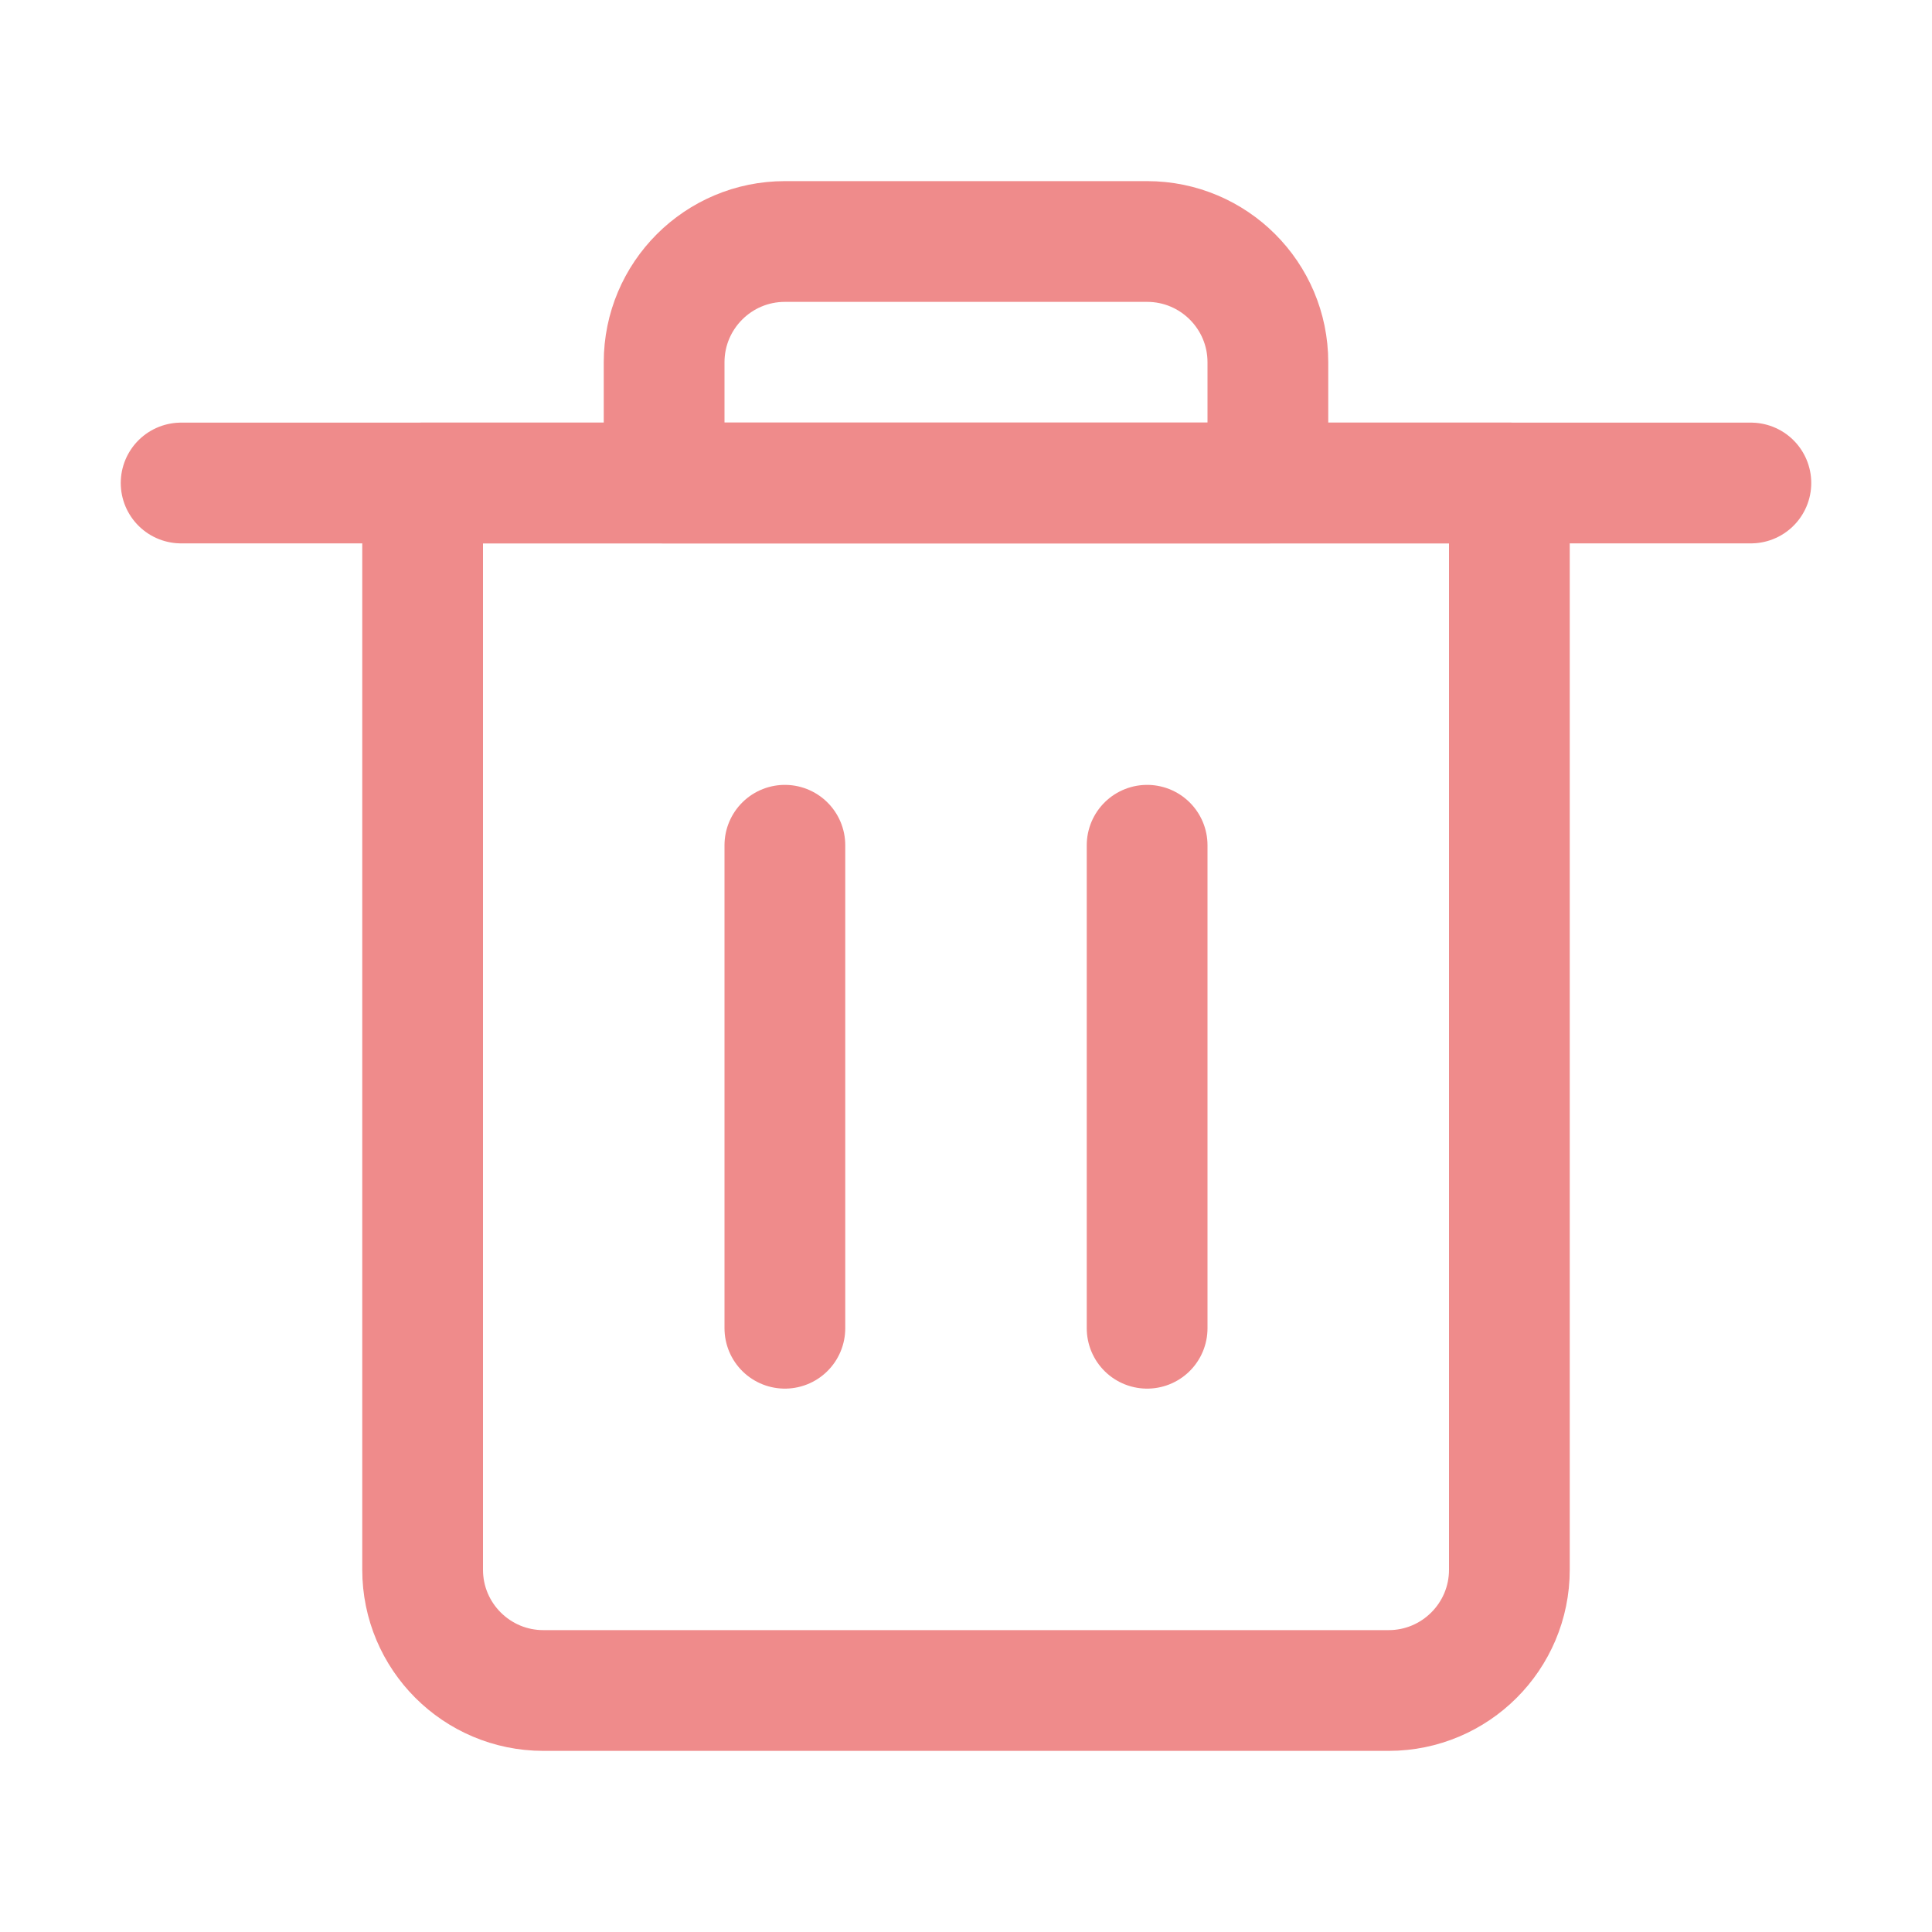
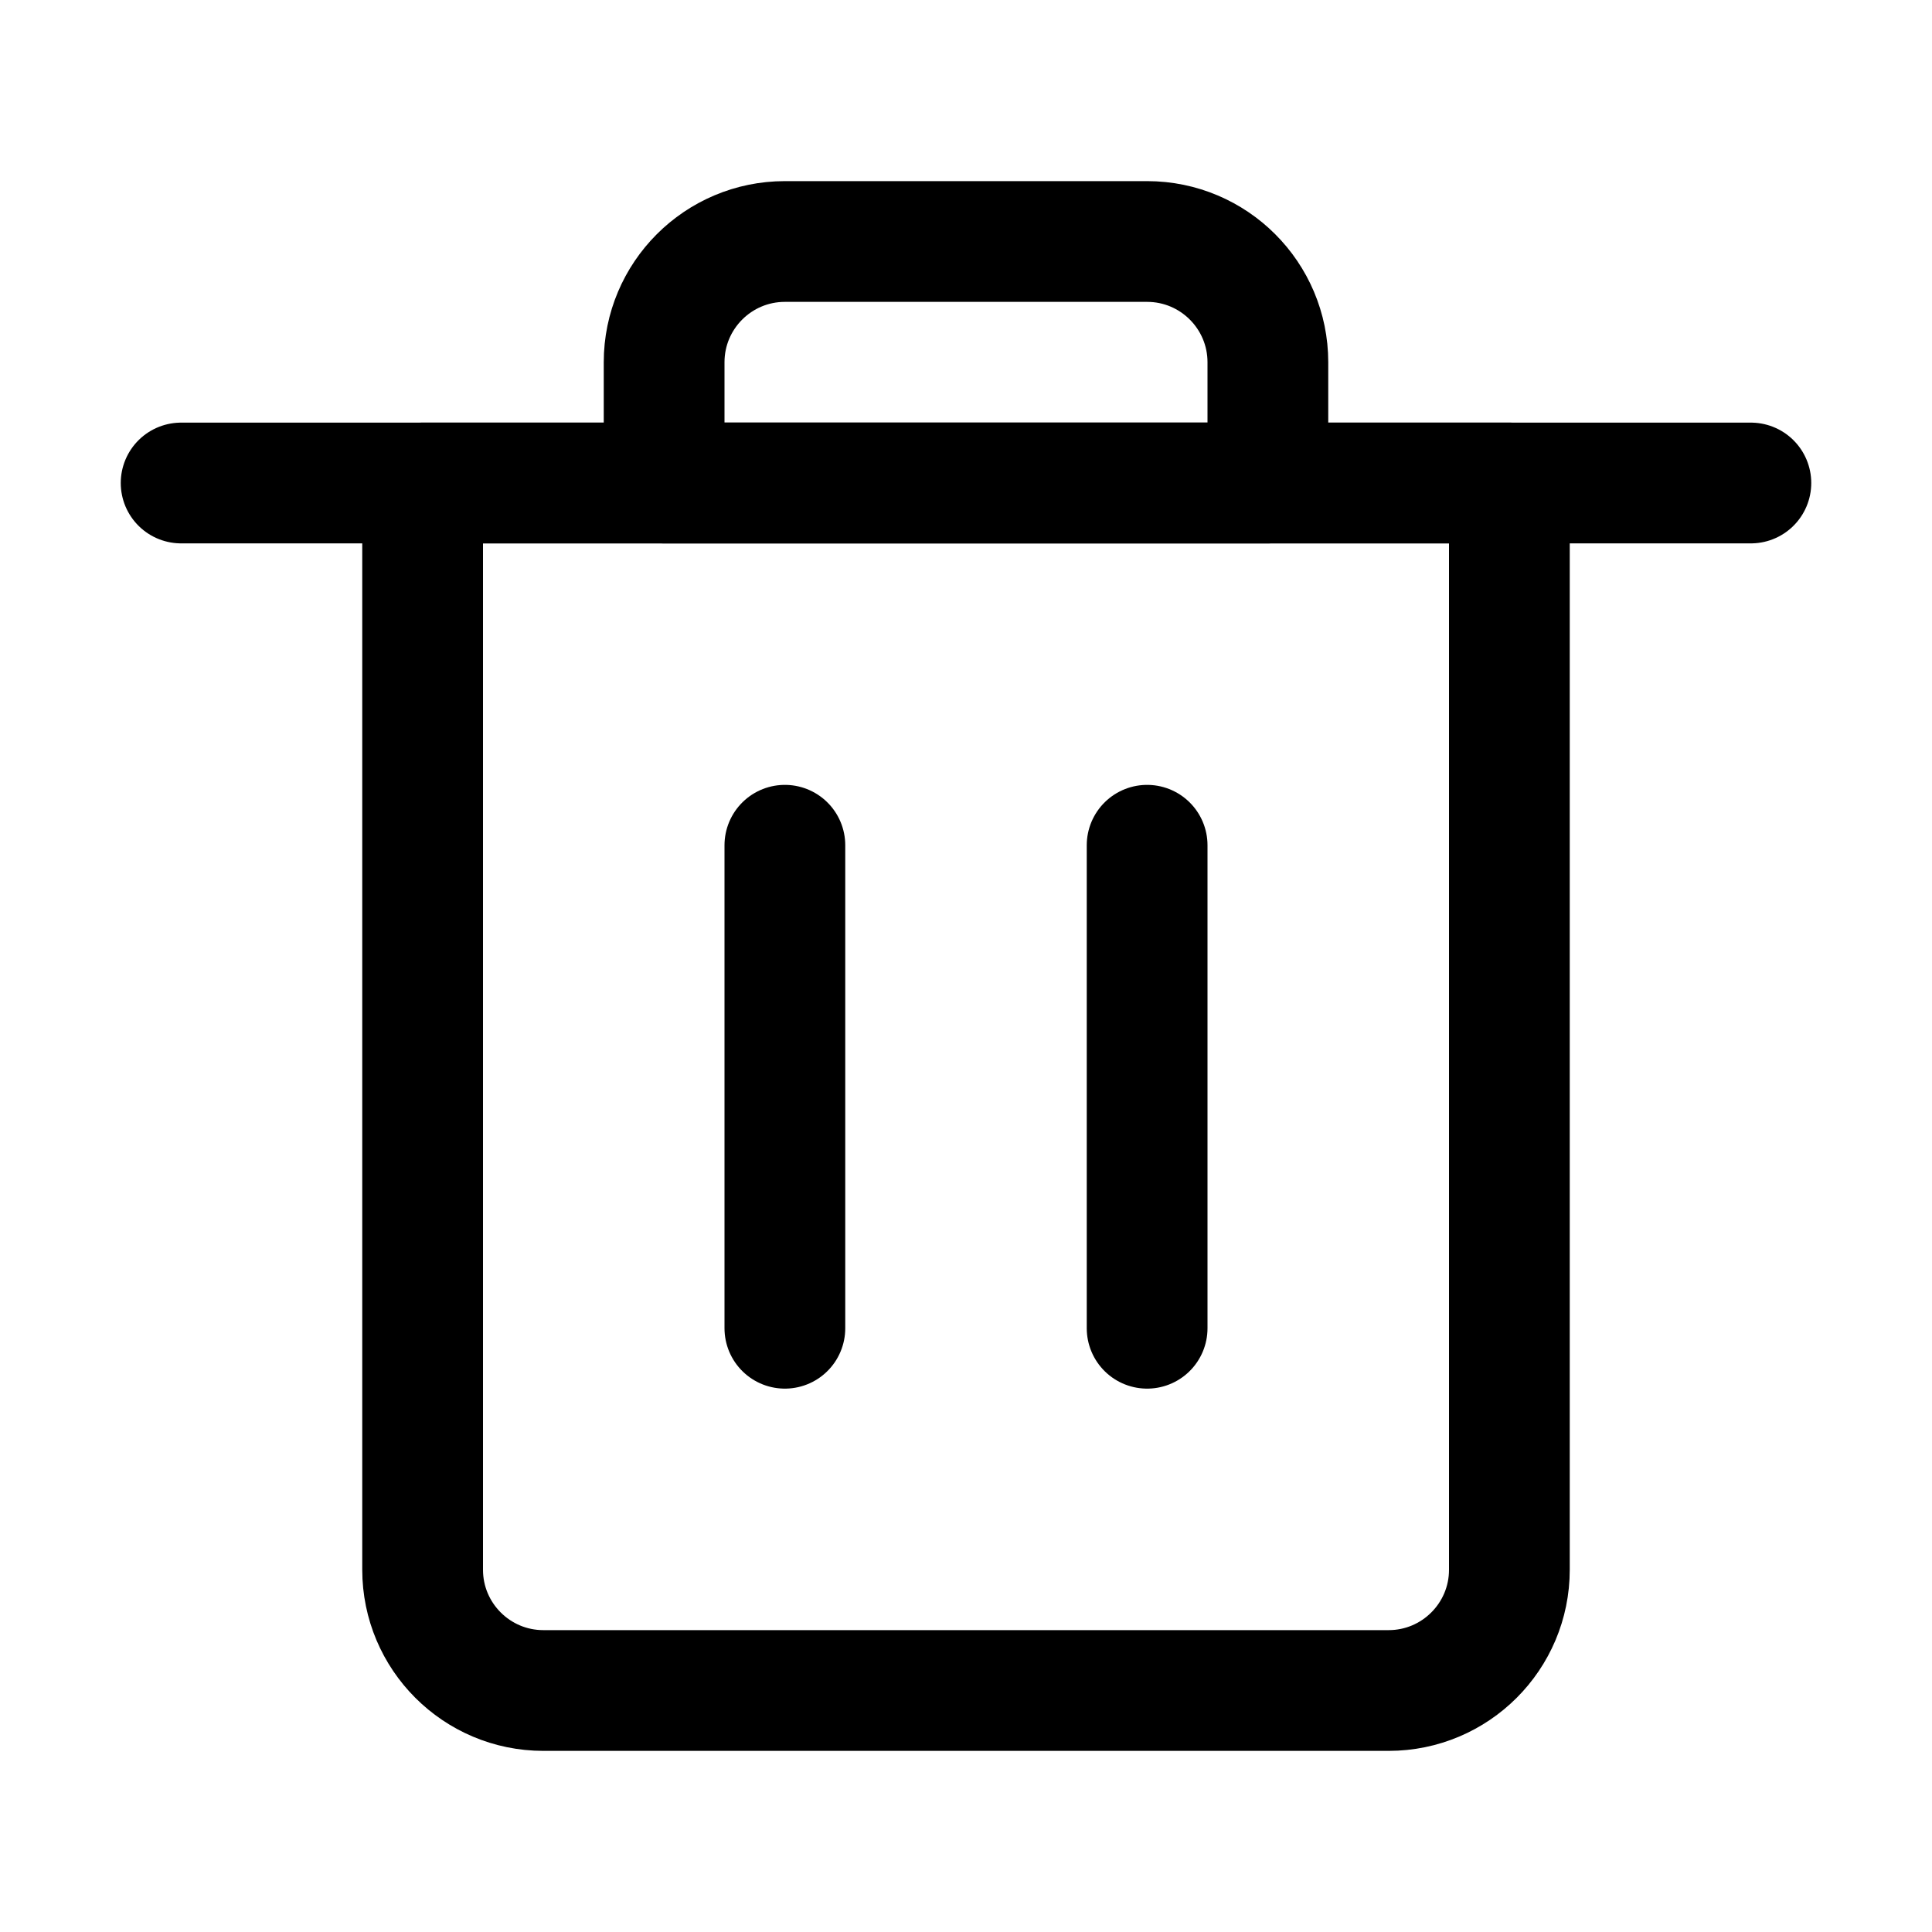
<svg xmlns="http://www.w3.org/2000/svg" viewBox="0 0 24 24" fill="none">
-   <path fill-rule="evenodd" clip-rule="evenodd" d="M17.25 21H6.75C5.922 21 5.25 20.328 5.25 19.5V6H18.75V19.5C18.75 20.328 18.078 21 17.25 21Z" stroke="#EF8B8B" stroke-width="1.5" stroke-linecap="round" stroke-linejoin="round" />
-   <path d="M9.75 16.5V10.5" stroke="#EF8B8B" stroke-width="1.5" stroke-linecap="round" stroke-linejoin="round" />
-   <path d="M14.25 16.5V10.5" stroke="#EF8B8B" stroke-width="1.5" stroke-linecap="round" stroke-linejoin="round" />
-   <path d="M2.25 6H21.75" stroke="#EF8B8B" stroke-width="1.5" stroke-linecap="round" stroke-linejoin="round" />
-   <path fill-rule="evenodd" clip-rule="evenodd" d="M14.25 3H9.75C8.922 3 8.25 3.672 8.25 4.5V6H15.75V4.5C15.75 3.672 15.078 3 14.25 3Z" stroke="#EF8B8B" stroke-width="1.5" stroke-linecap="round" stroke-linejoin="round" />
+   <path fill-rule="evenodd" clip-rule="evenodd" d="M17.25 21H6.75C5.922 21 5.25 20.328 5.25 19.5V6H18.75V19.5C18.75 20.328 18.078 21 17.25 21Z" stroke="currentColor" stroke-width="1.5" stroke-linecap="round" stroke-linejoin="round" />
+   <path d="M9.75 16.5V10.5" stroke="currentColor" stroke-width="1.5" stroke-linecap="round" stroke-linejoin="round" />
+   <path d="M14.25 16.5V10.5" stroke="currentColor" stroke-width="1.5" stroke-linecap="round" stroke-linejoin="round" />
+   <path d="M2.25 6H21.75" stroke="currentColor" stroke-width="1.5" stroke-linecap="round" stroke-linejoin="round" />
+   <path fill-rule="evenodd" clip-rule="evenodd" d="M14.25 3H9.75C8.922 3 8.25 3.672 8.25 4.5V6H15.75V4.5C15.75 3.672 15.078 3 14.25 3Z" stroke="currentColor" stroke-width="1.5" stroke-linecap="round" stroke-linejoin="round" />
</svg>
